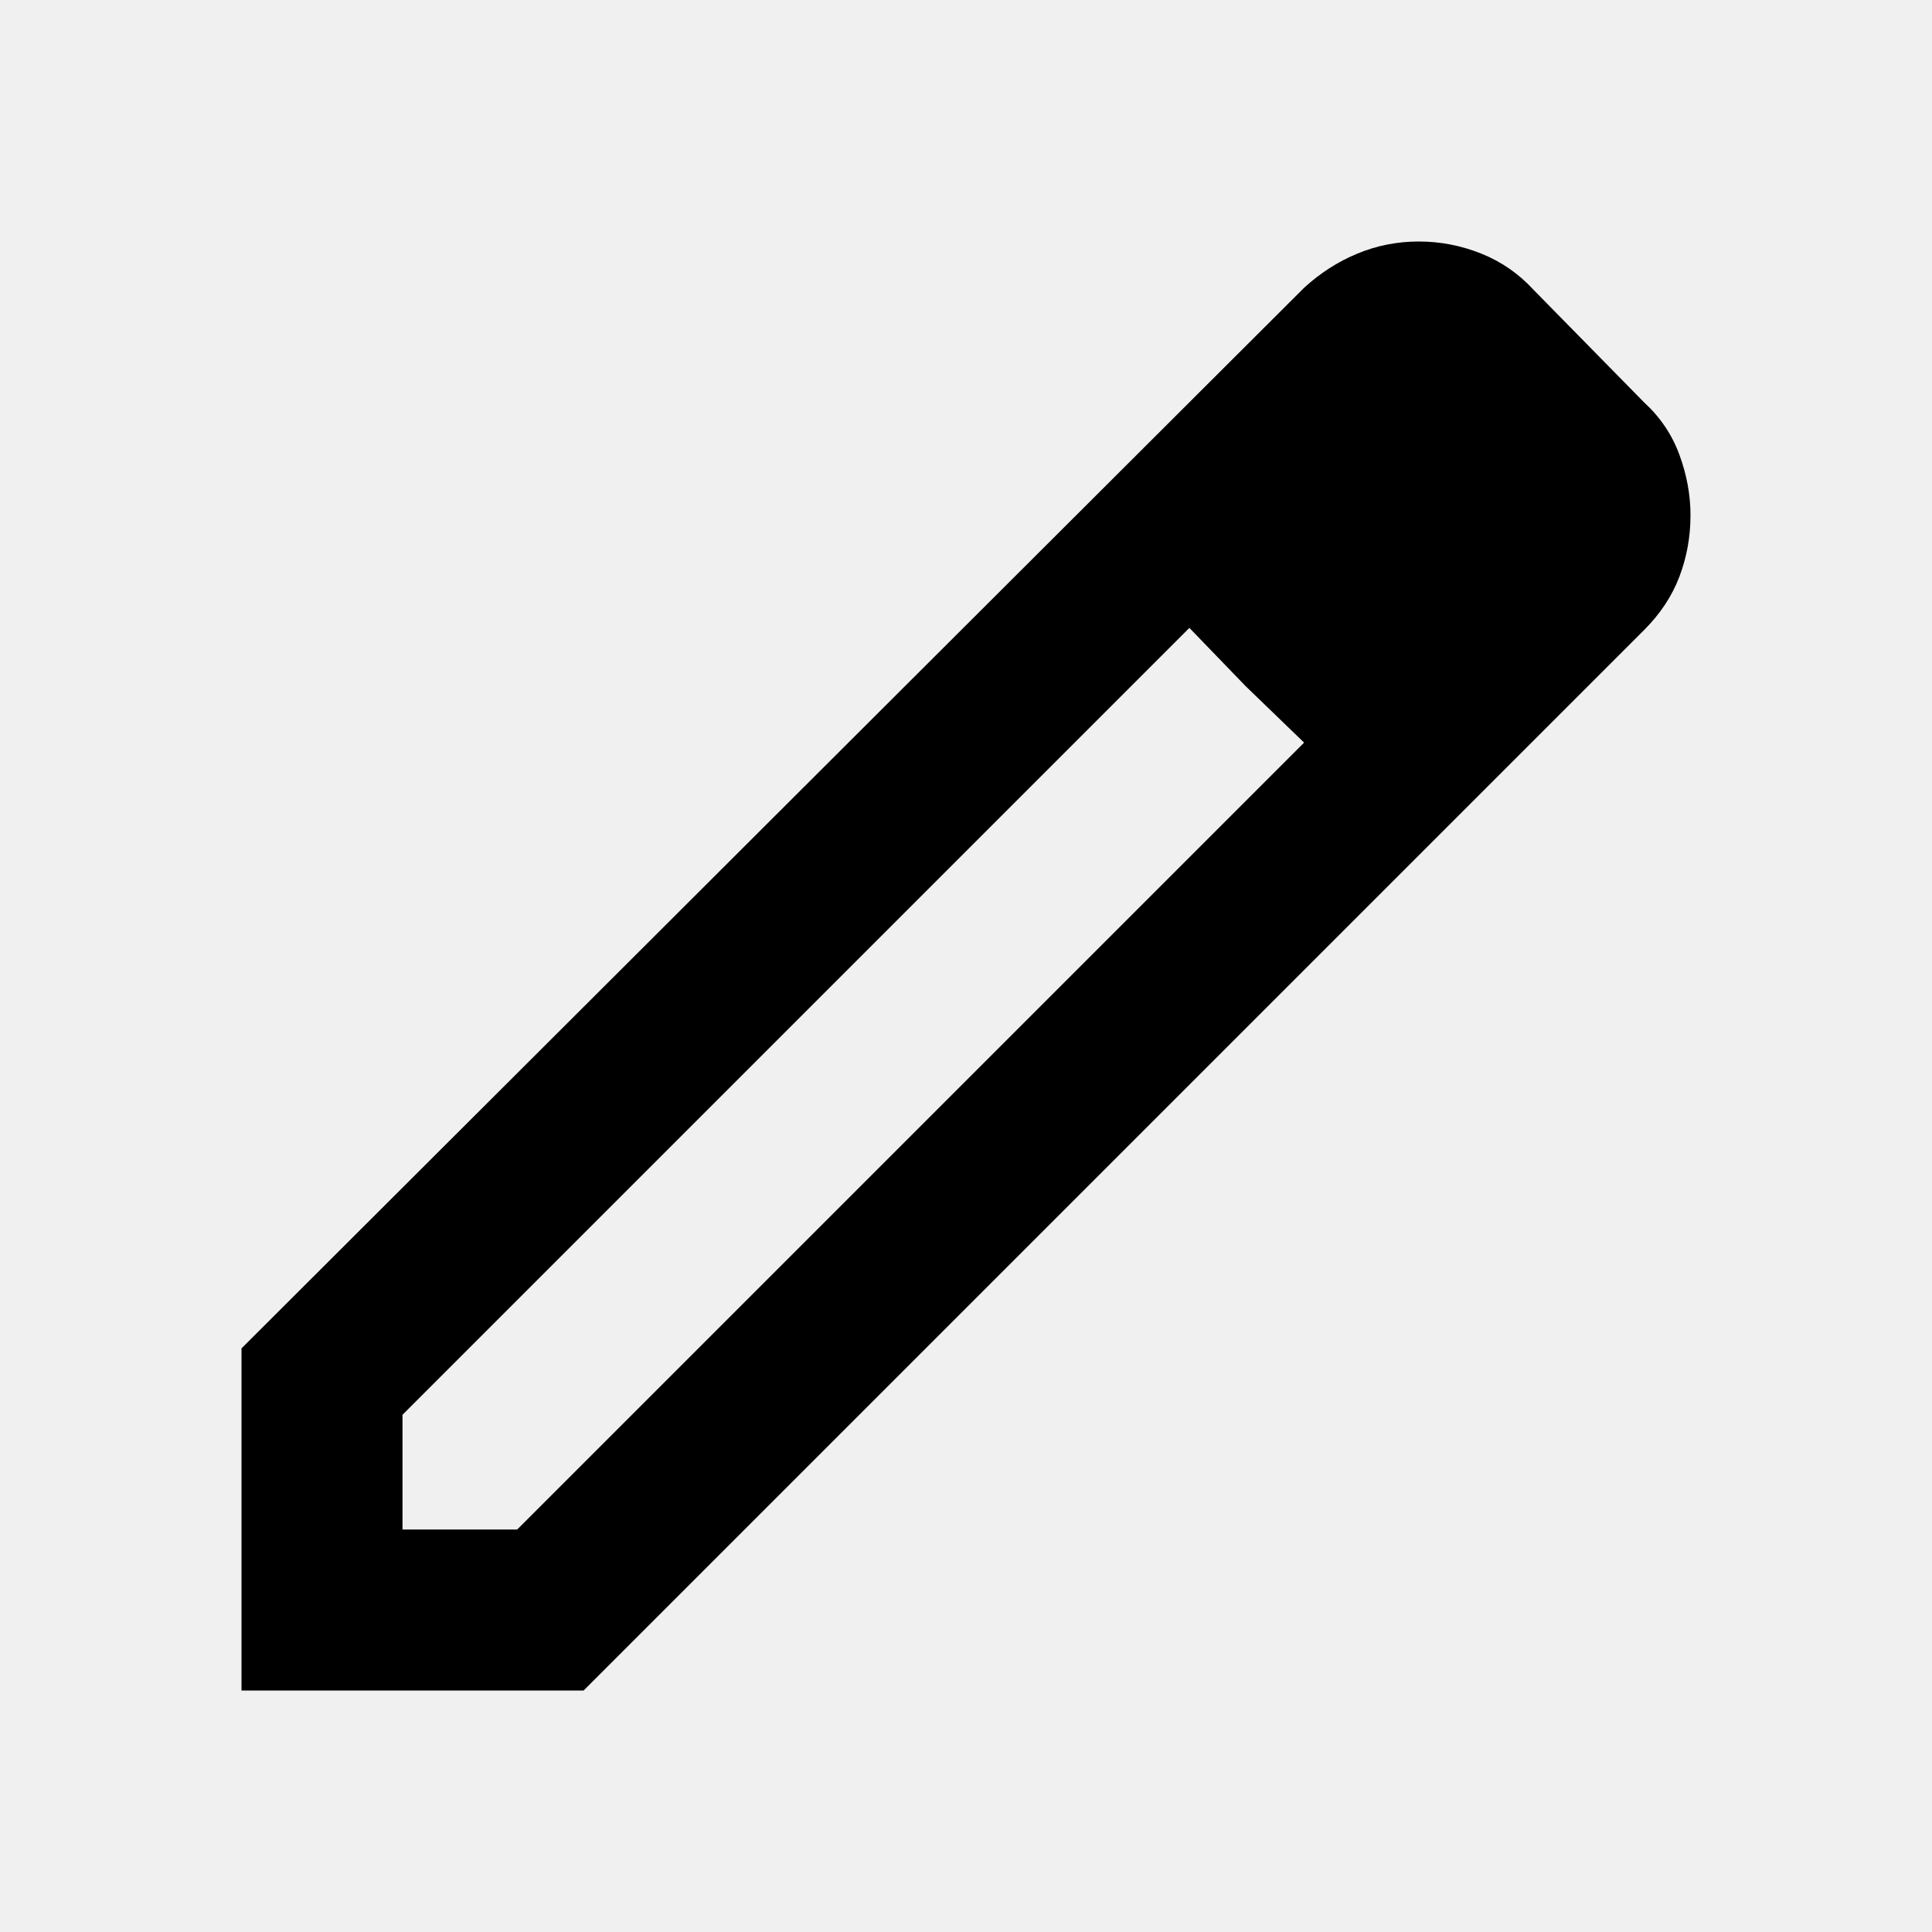
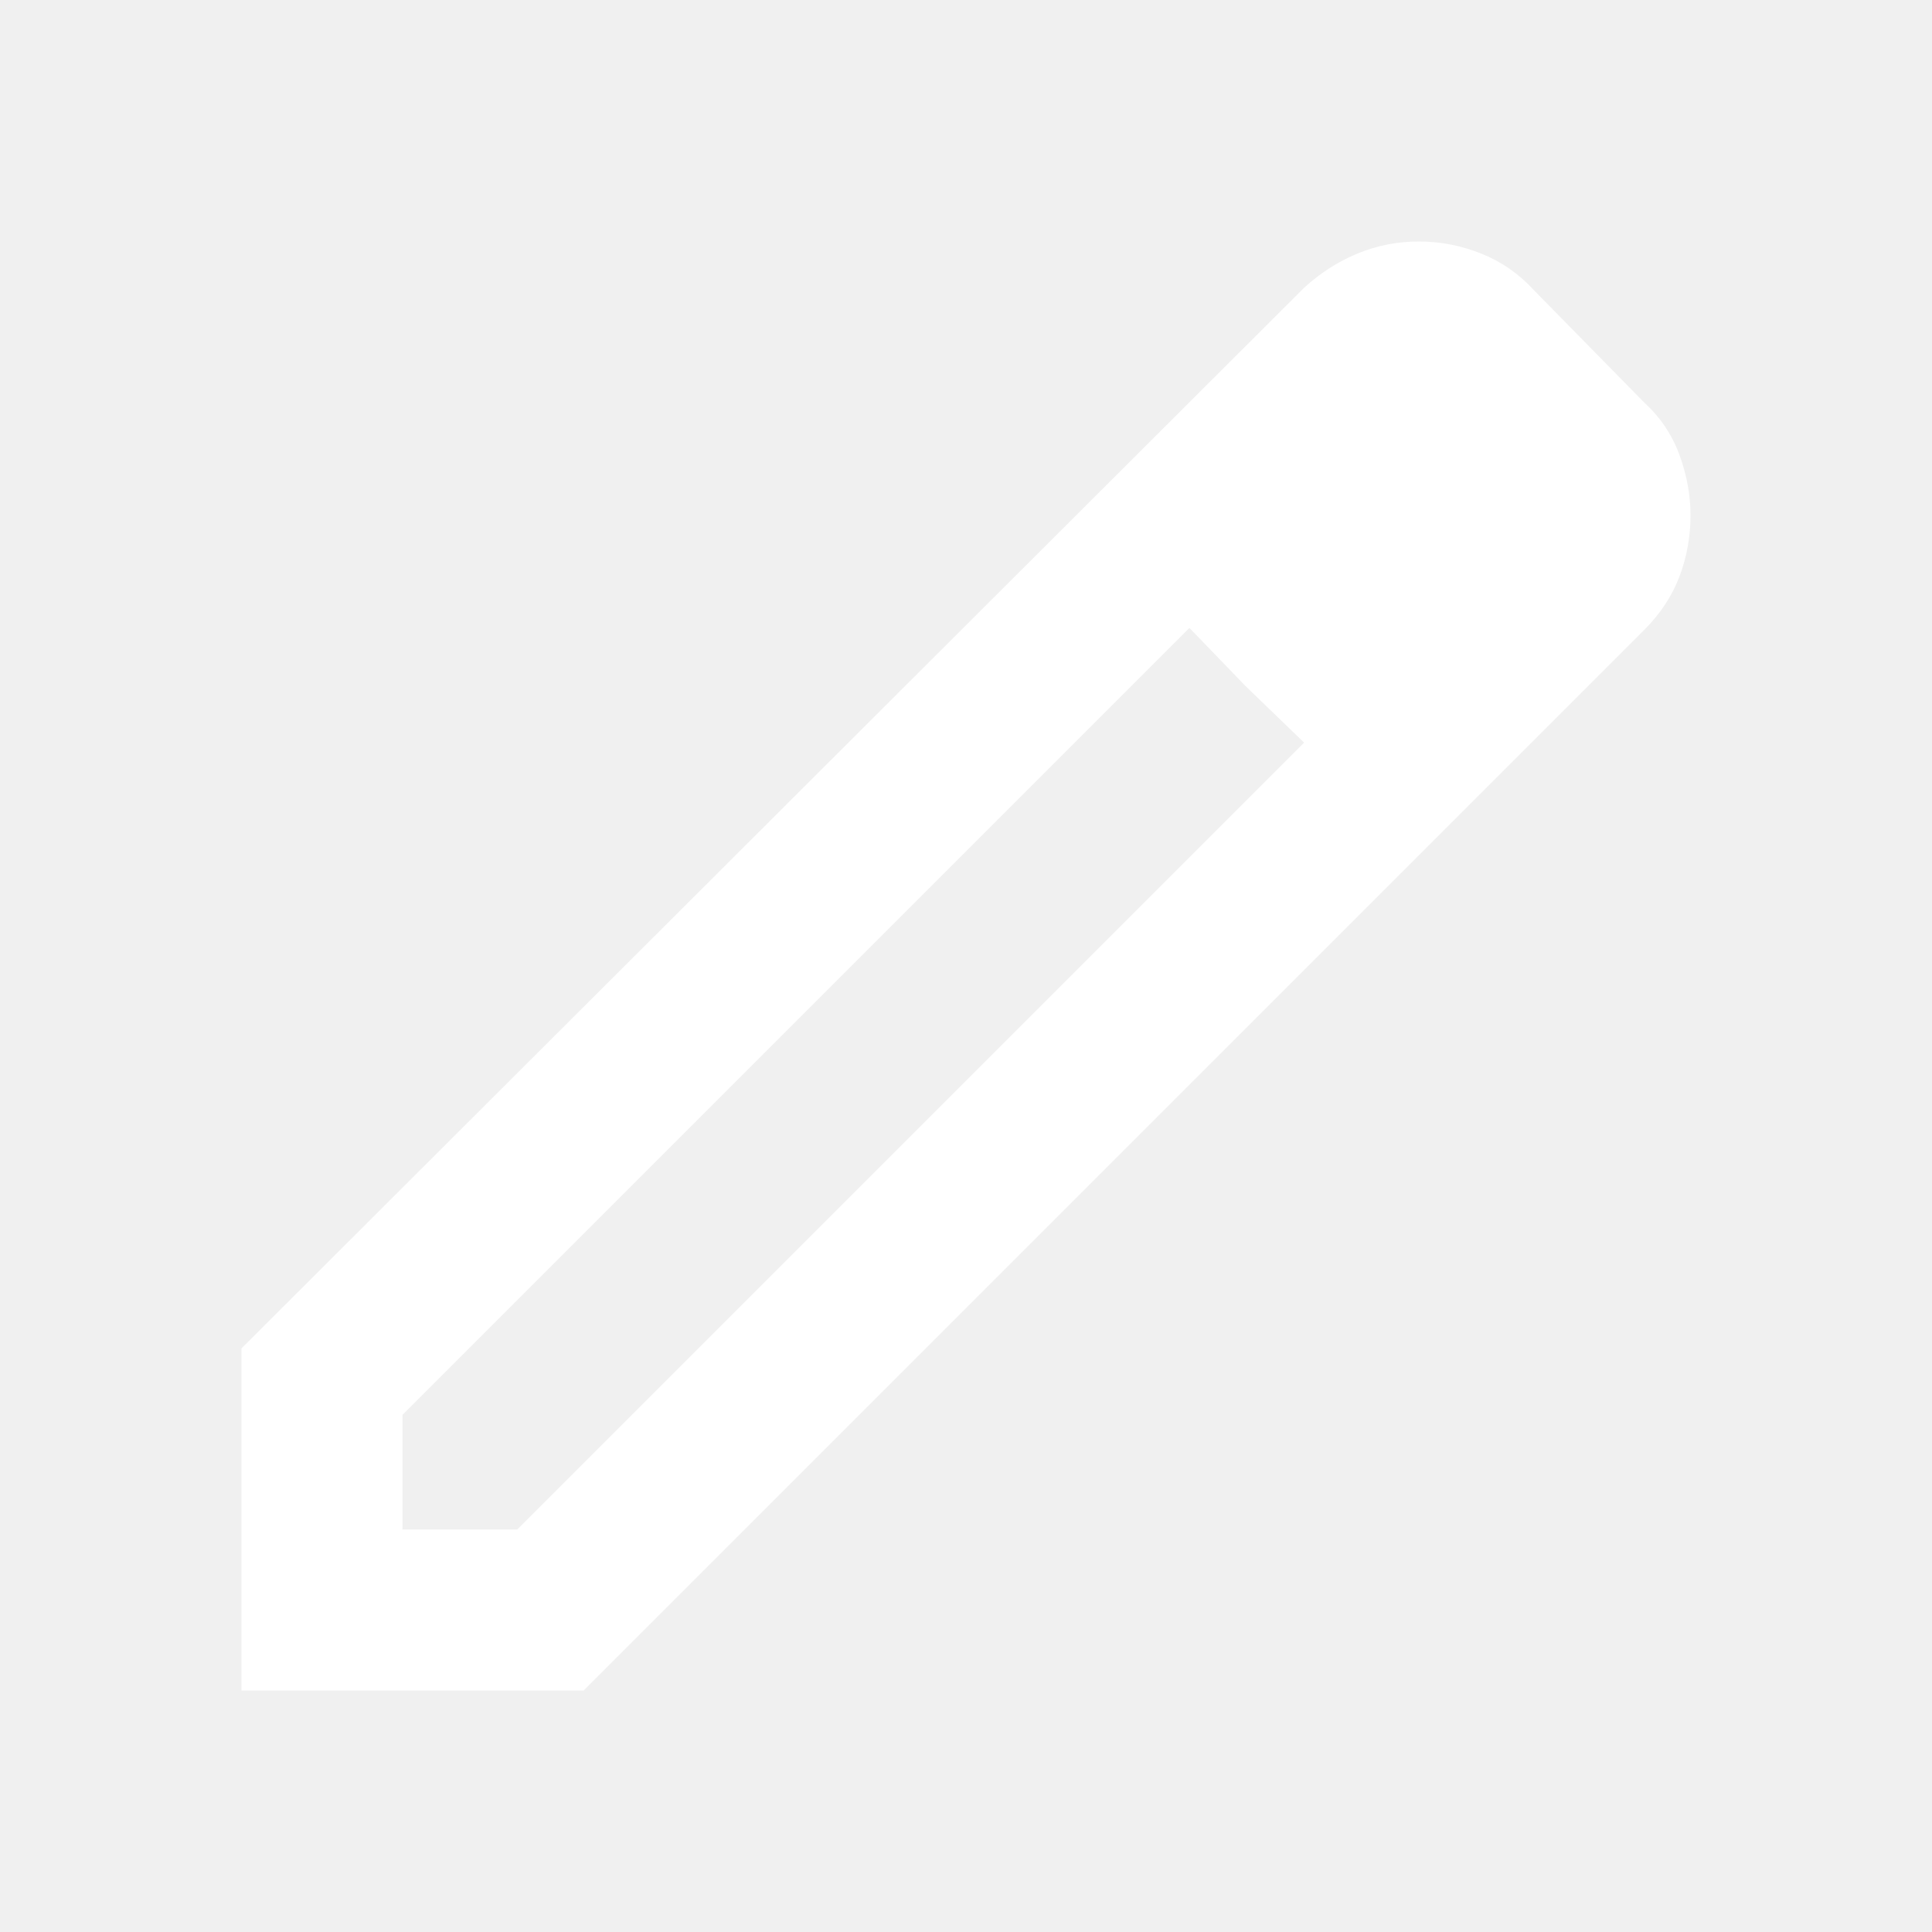
- <svg xmlns="http://www.w3.org/2000/svg" height="24px" viewBox="0 -960 960 960" width="24px">
+ <svg xmlns="http://www.w3.org/2000/svg" height="24px" viewBox="0 -960 960 960" fill="#ffffff" width="24px">
  <path d="M200-200h57l391-391-57-57-391 391v57Zm-80 80v-170l528-527q12-11 26.5-17t30.5-6q16 0 31 6t26 18l55 56q12 11 17.5 26t5.5 30q0 16-5.5 30.5T817-647L290-120H120Zm640-584-56-56 56 56Zm-141 85-28-29 57 57-29-28Z" />
</svg>
